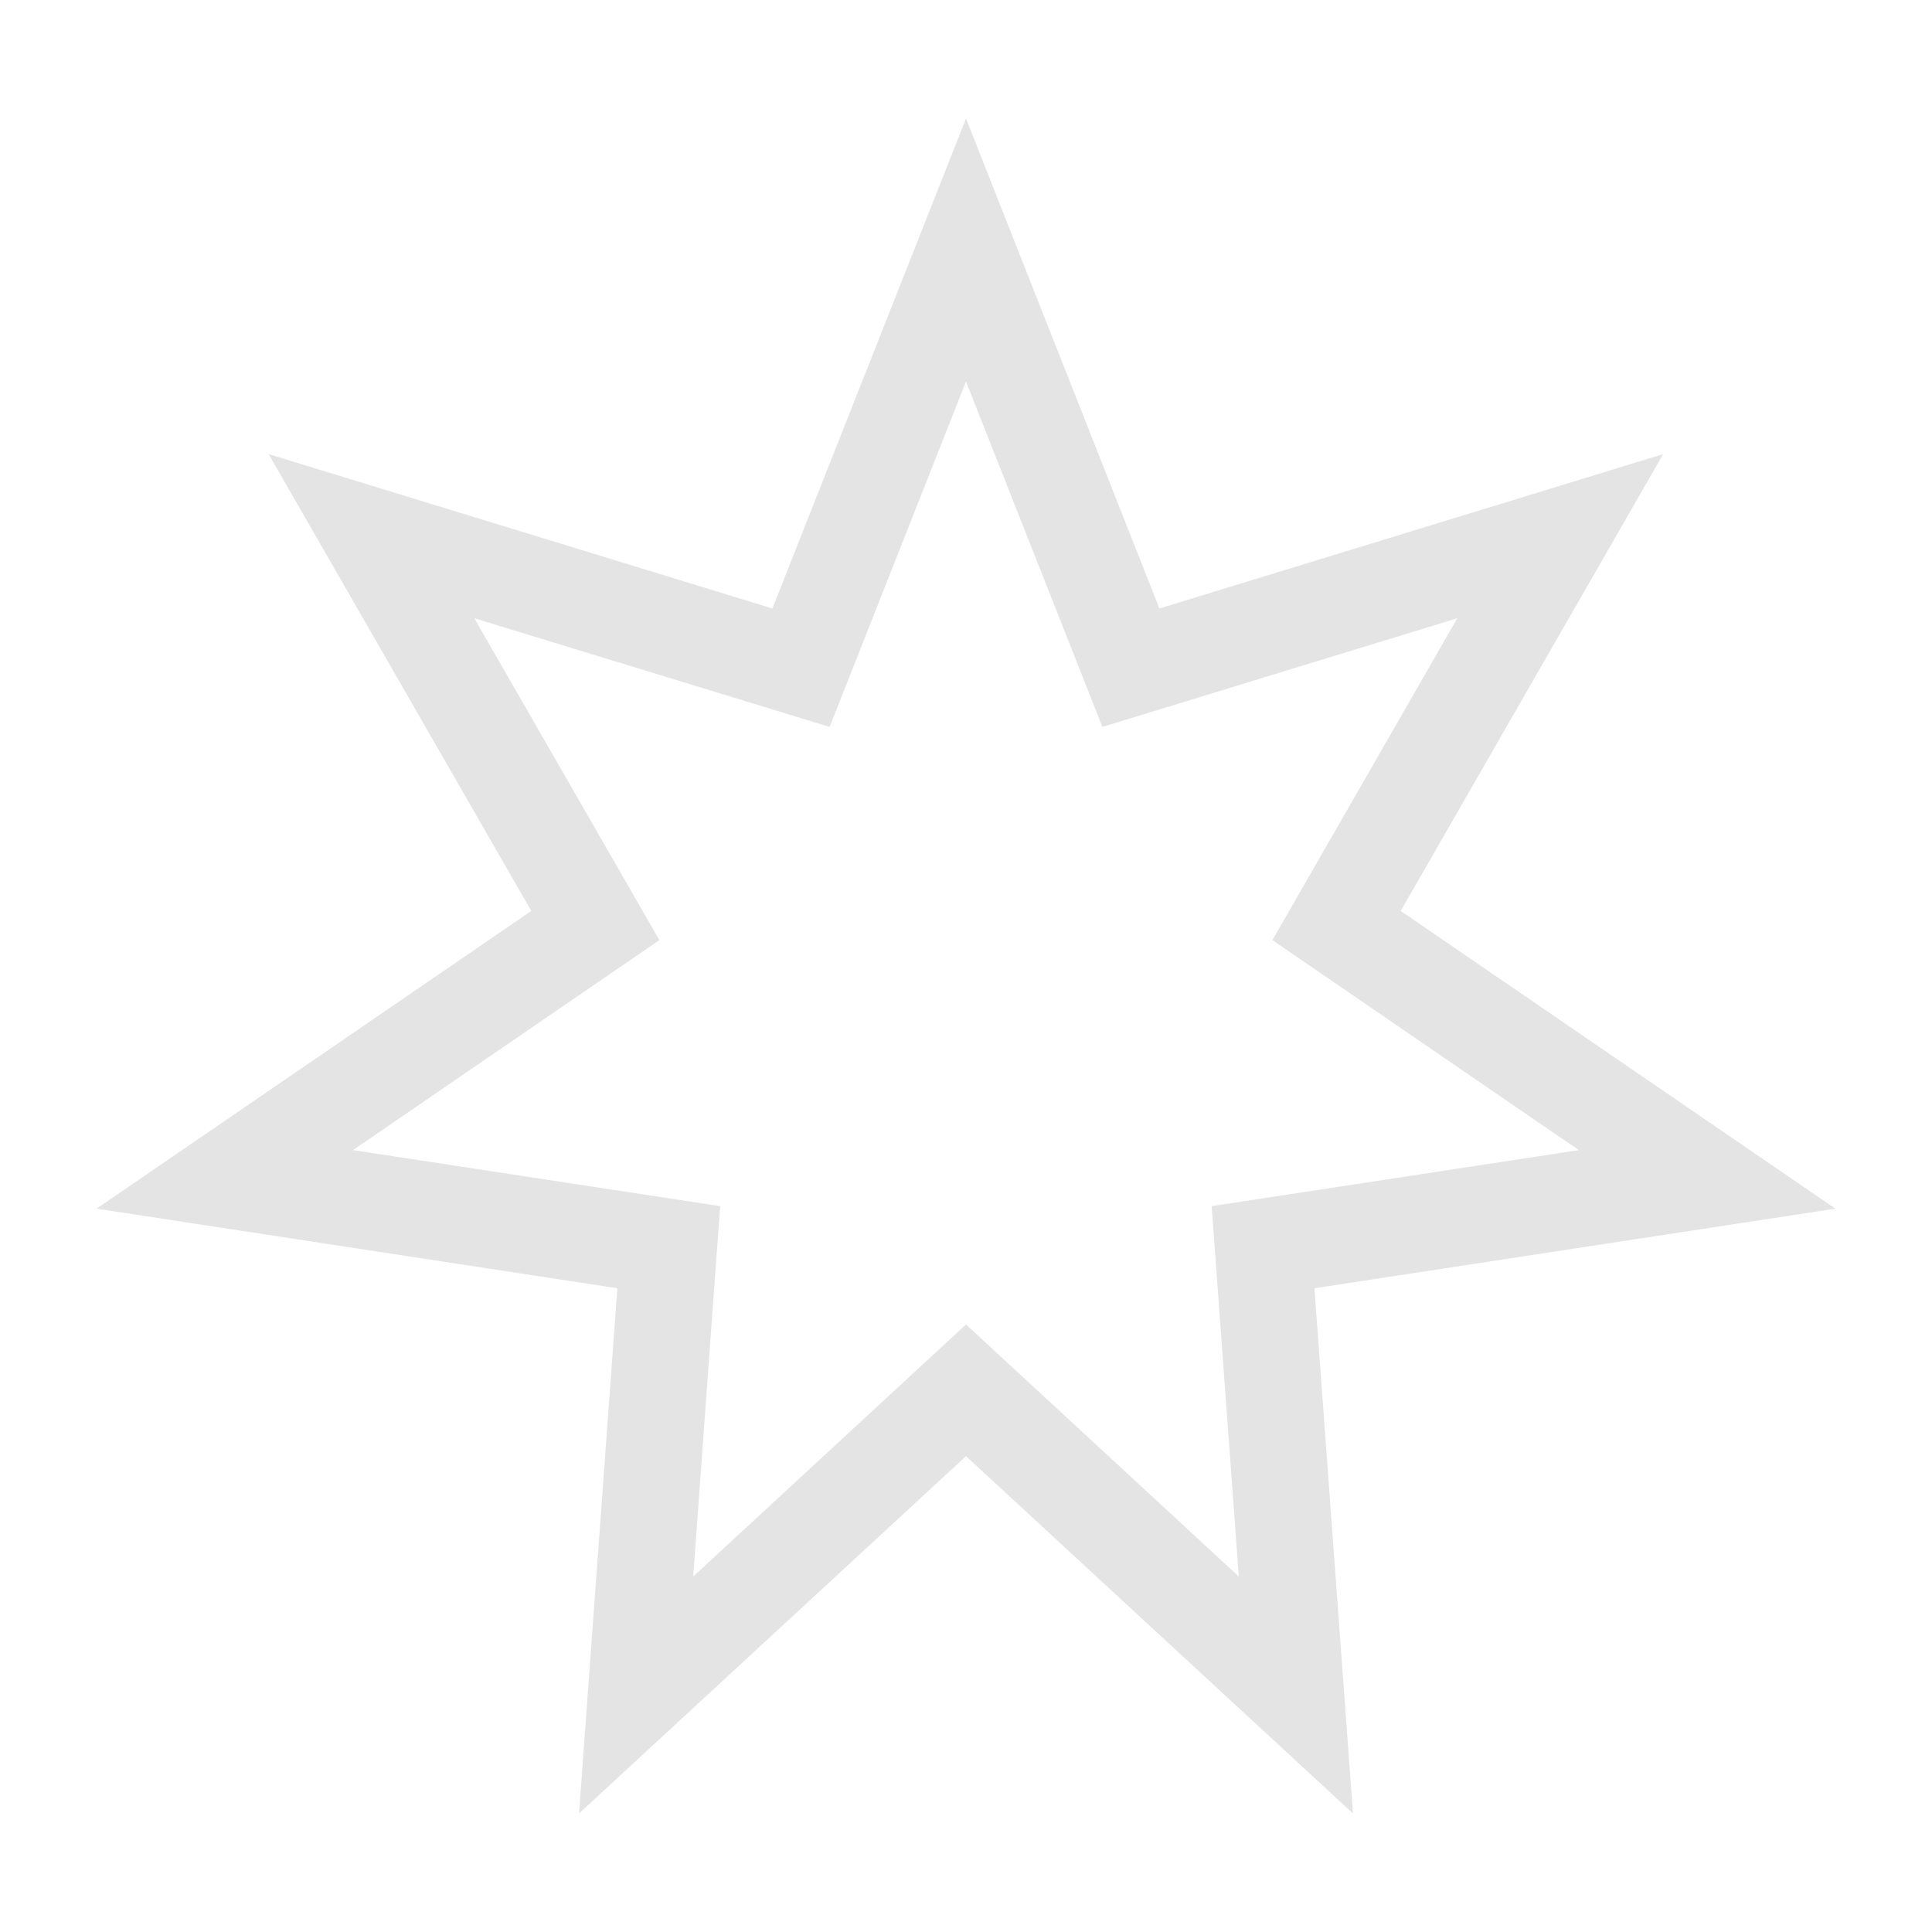
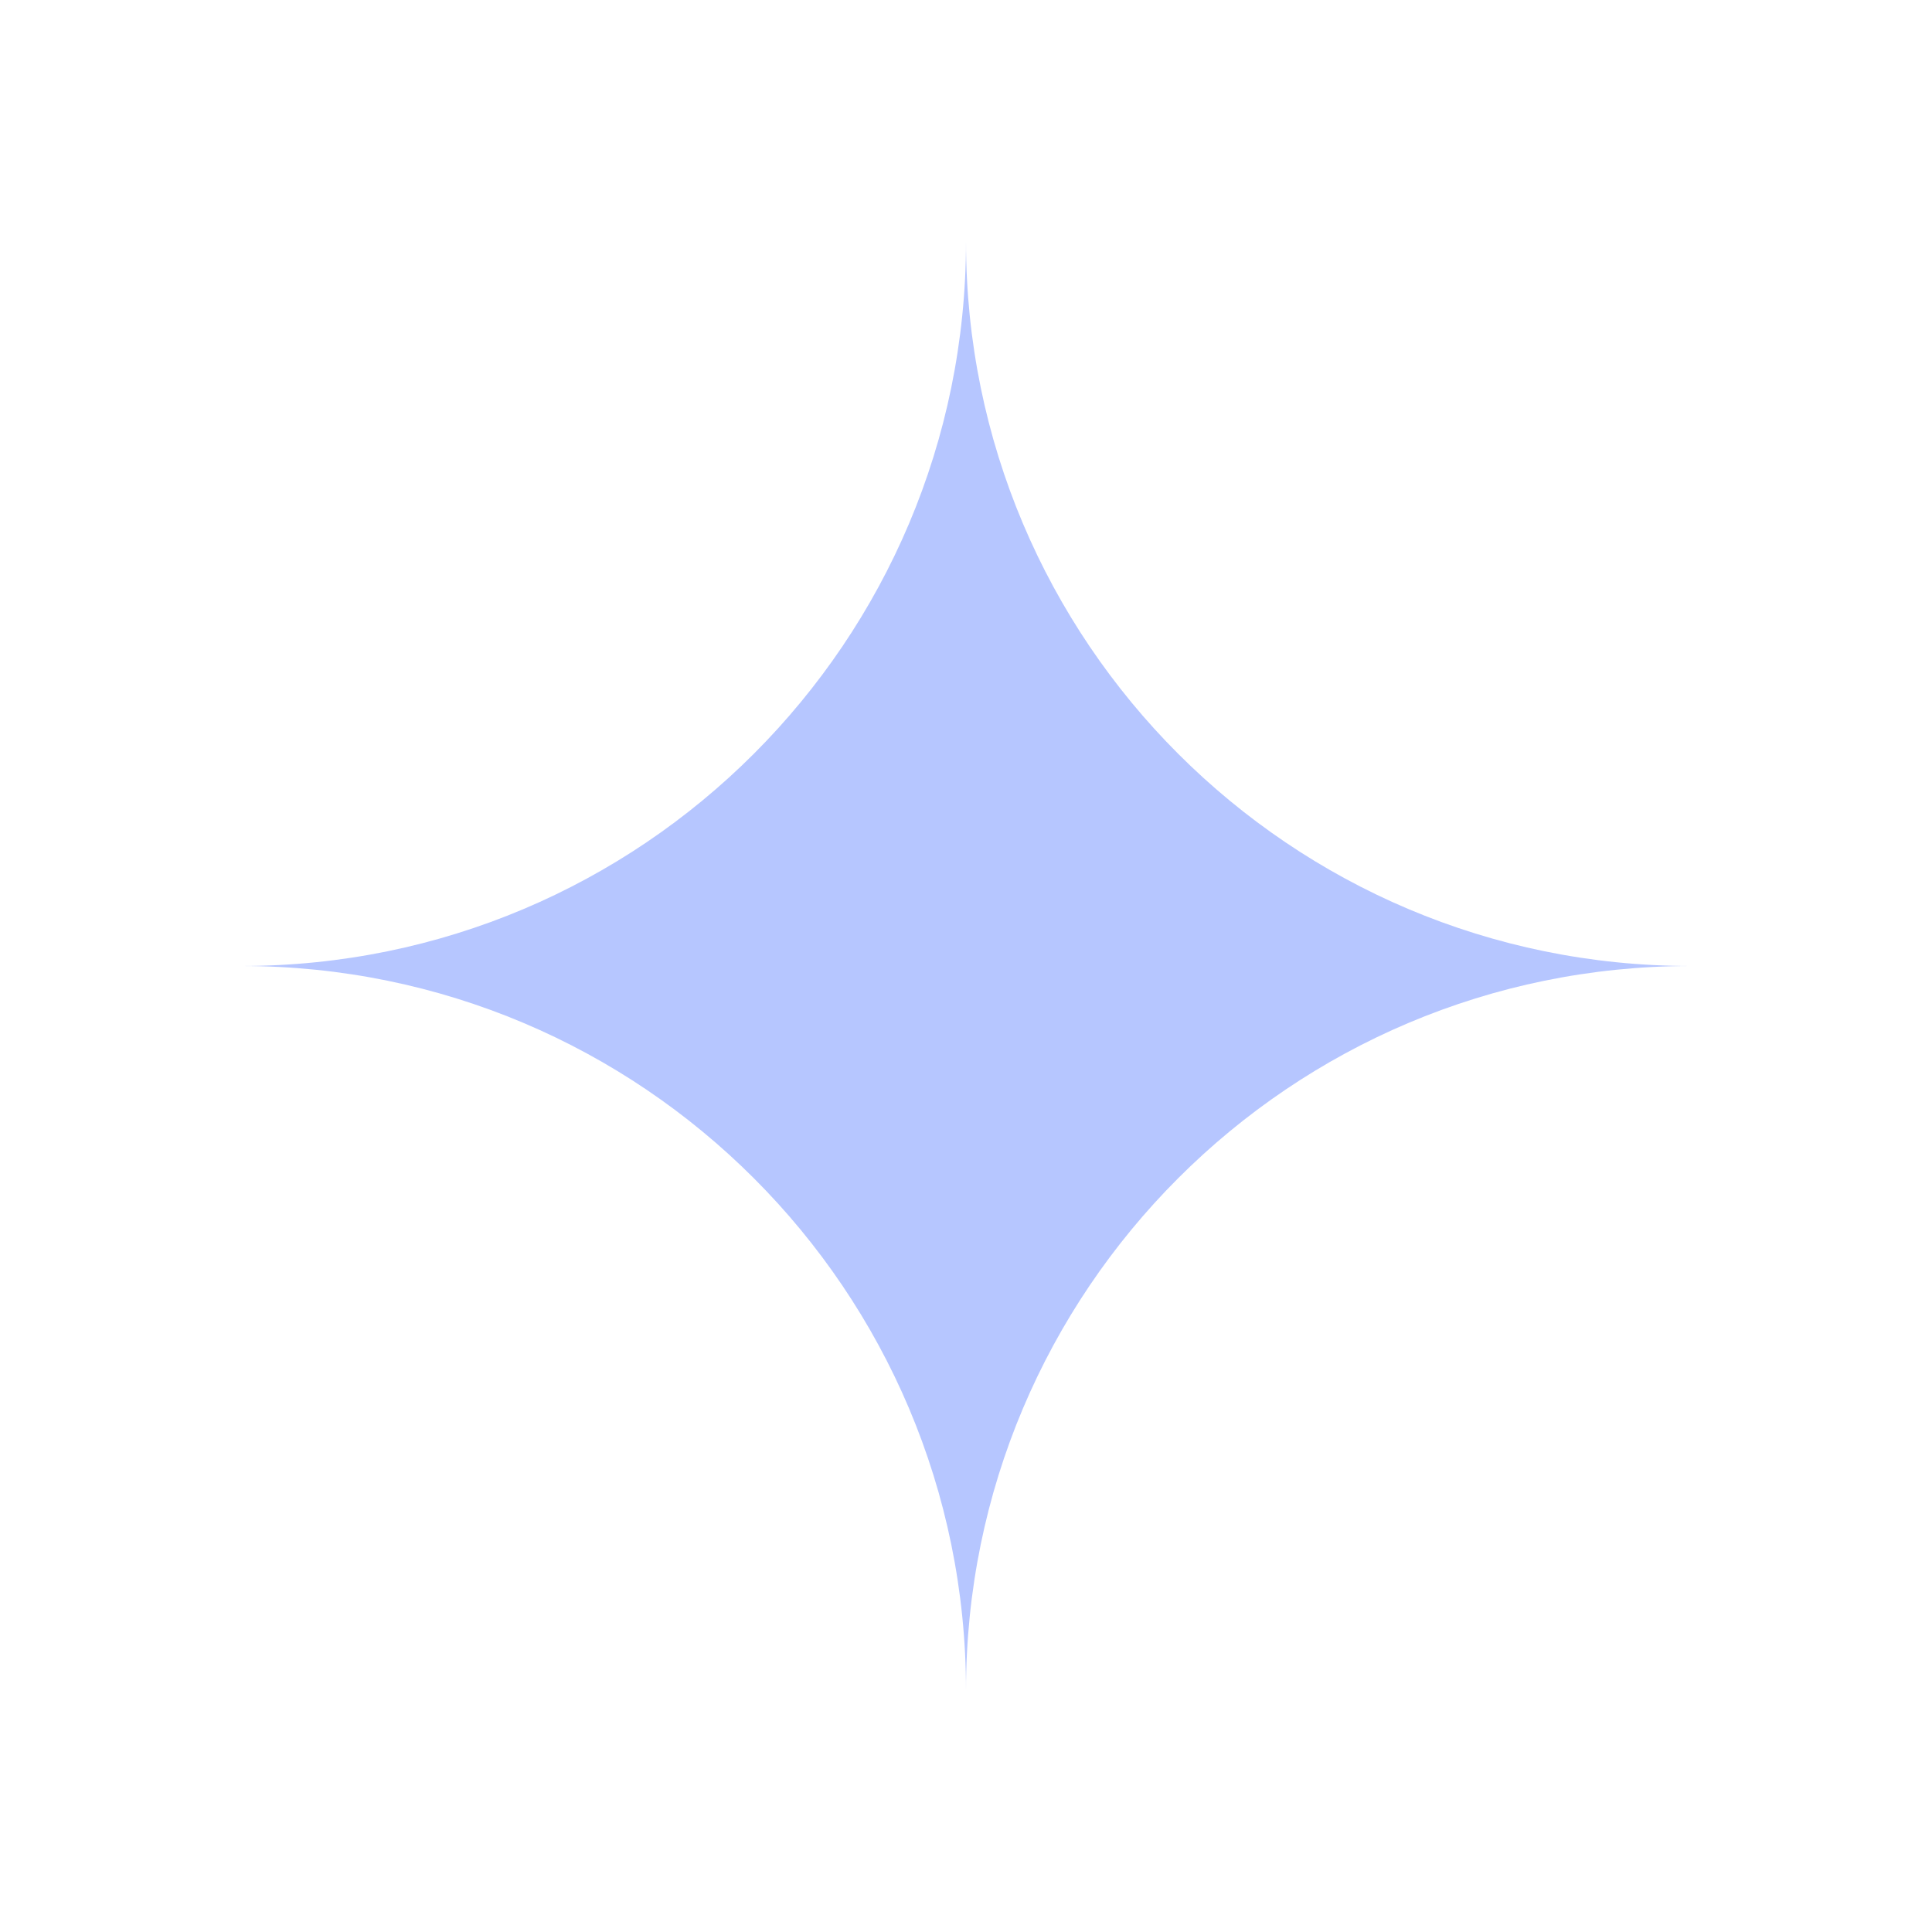
- <svg xmlns="http://www.w3.org/2000/svg" width="800px" height="800px" viewBox="0 0 20 20" version="1.1">
-   <g id="layer1">
-     <path d="M 10 1.227 L 7.996 6.299 L 2.781 4.701 L 5.5 9.43 L 1 12.512 L 6.391 13.336 L 5.994 18.773 L 10 15.074 L 14.006 18.773 L 13.607 13.336 L 19 12.512 L 14.5 9.43 L 17.217 4.701 L 12.002 6.299 L 10 1.227 z M 10 3.949 L 11.412 7.525 L 15.086 6.4 L 13.172 9.732 L 16.344 11.906 L 12.543 12.486 L 12.824 16.32 L 10 13.711 L 7.176 16.32 L 7.455 12.486 L 3.654 11.906 L 6.826 9.732 L 4.91 6.4 L 8.588 7.525 L 10 3.949 z " style="fill:#e4e4e4; fill-opacity:1; stroke:none; stroke-width:0px;" />
+ <svg xmlns="http://www.w3.org/2000/svg" viewBox="0 0 24 24" fill="#b6c6ff">
+   <g id="SVGRepo_bgCarrier" stroke-width="0" />
+   <g id="SVGRepo_tracerCarrier" stroke-linecap="round" stroke-linejoin="round" />
+   <g id="SVGRepo_iconCarrier">
+     <path d="M12 3C12 7.971 16.029 12 21 12C16.029 12 12 16.029 12 21C12 16.029 7.971 12 3 12C7.971 12 12 7.971 12 3Z" stroke="#000000" stroke-width="0" stroke-linecap="round" stroke-linejoin="round" />
  </g>
</svg>
